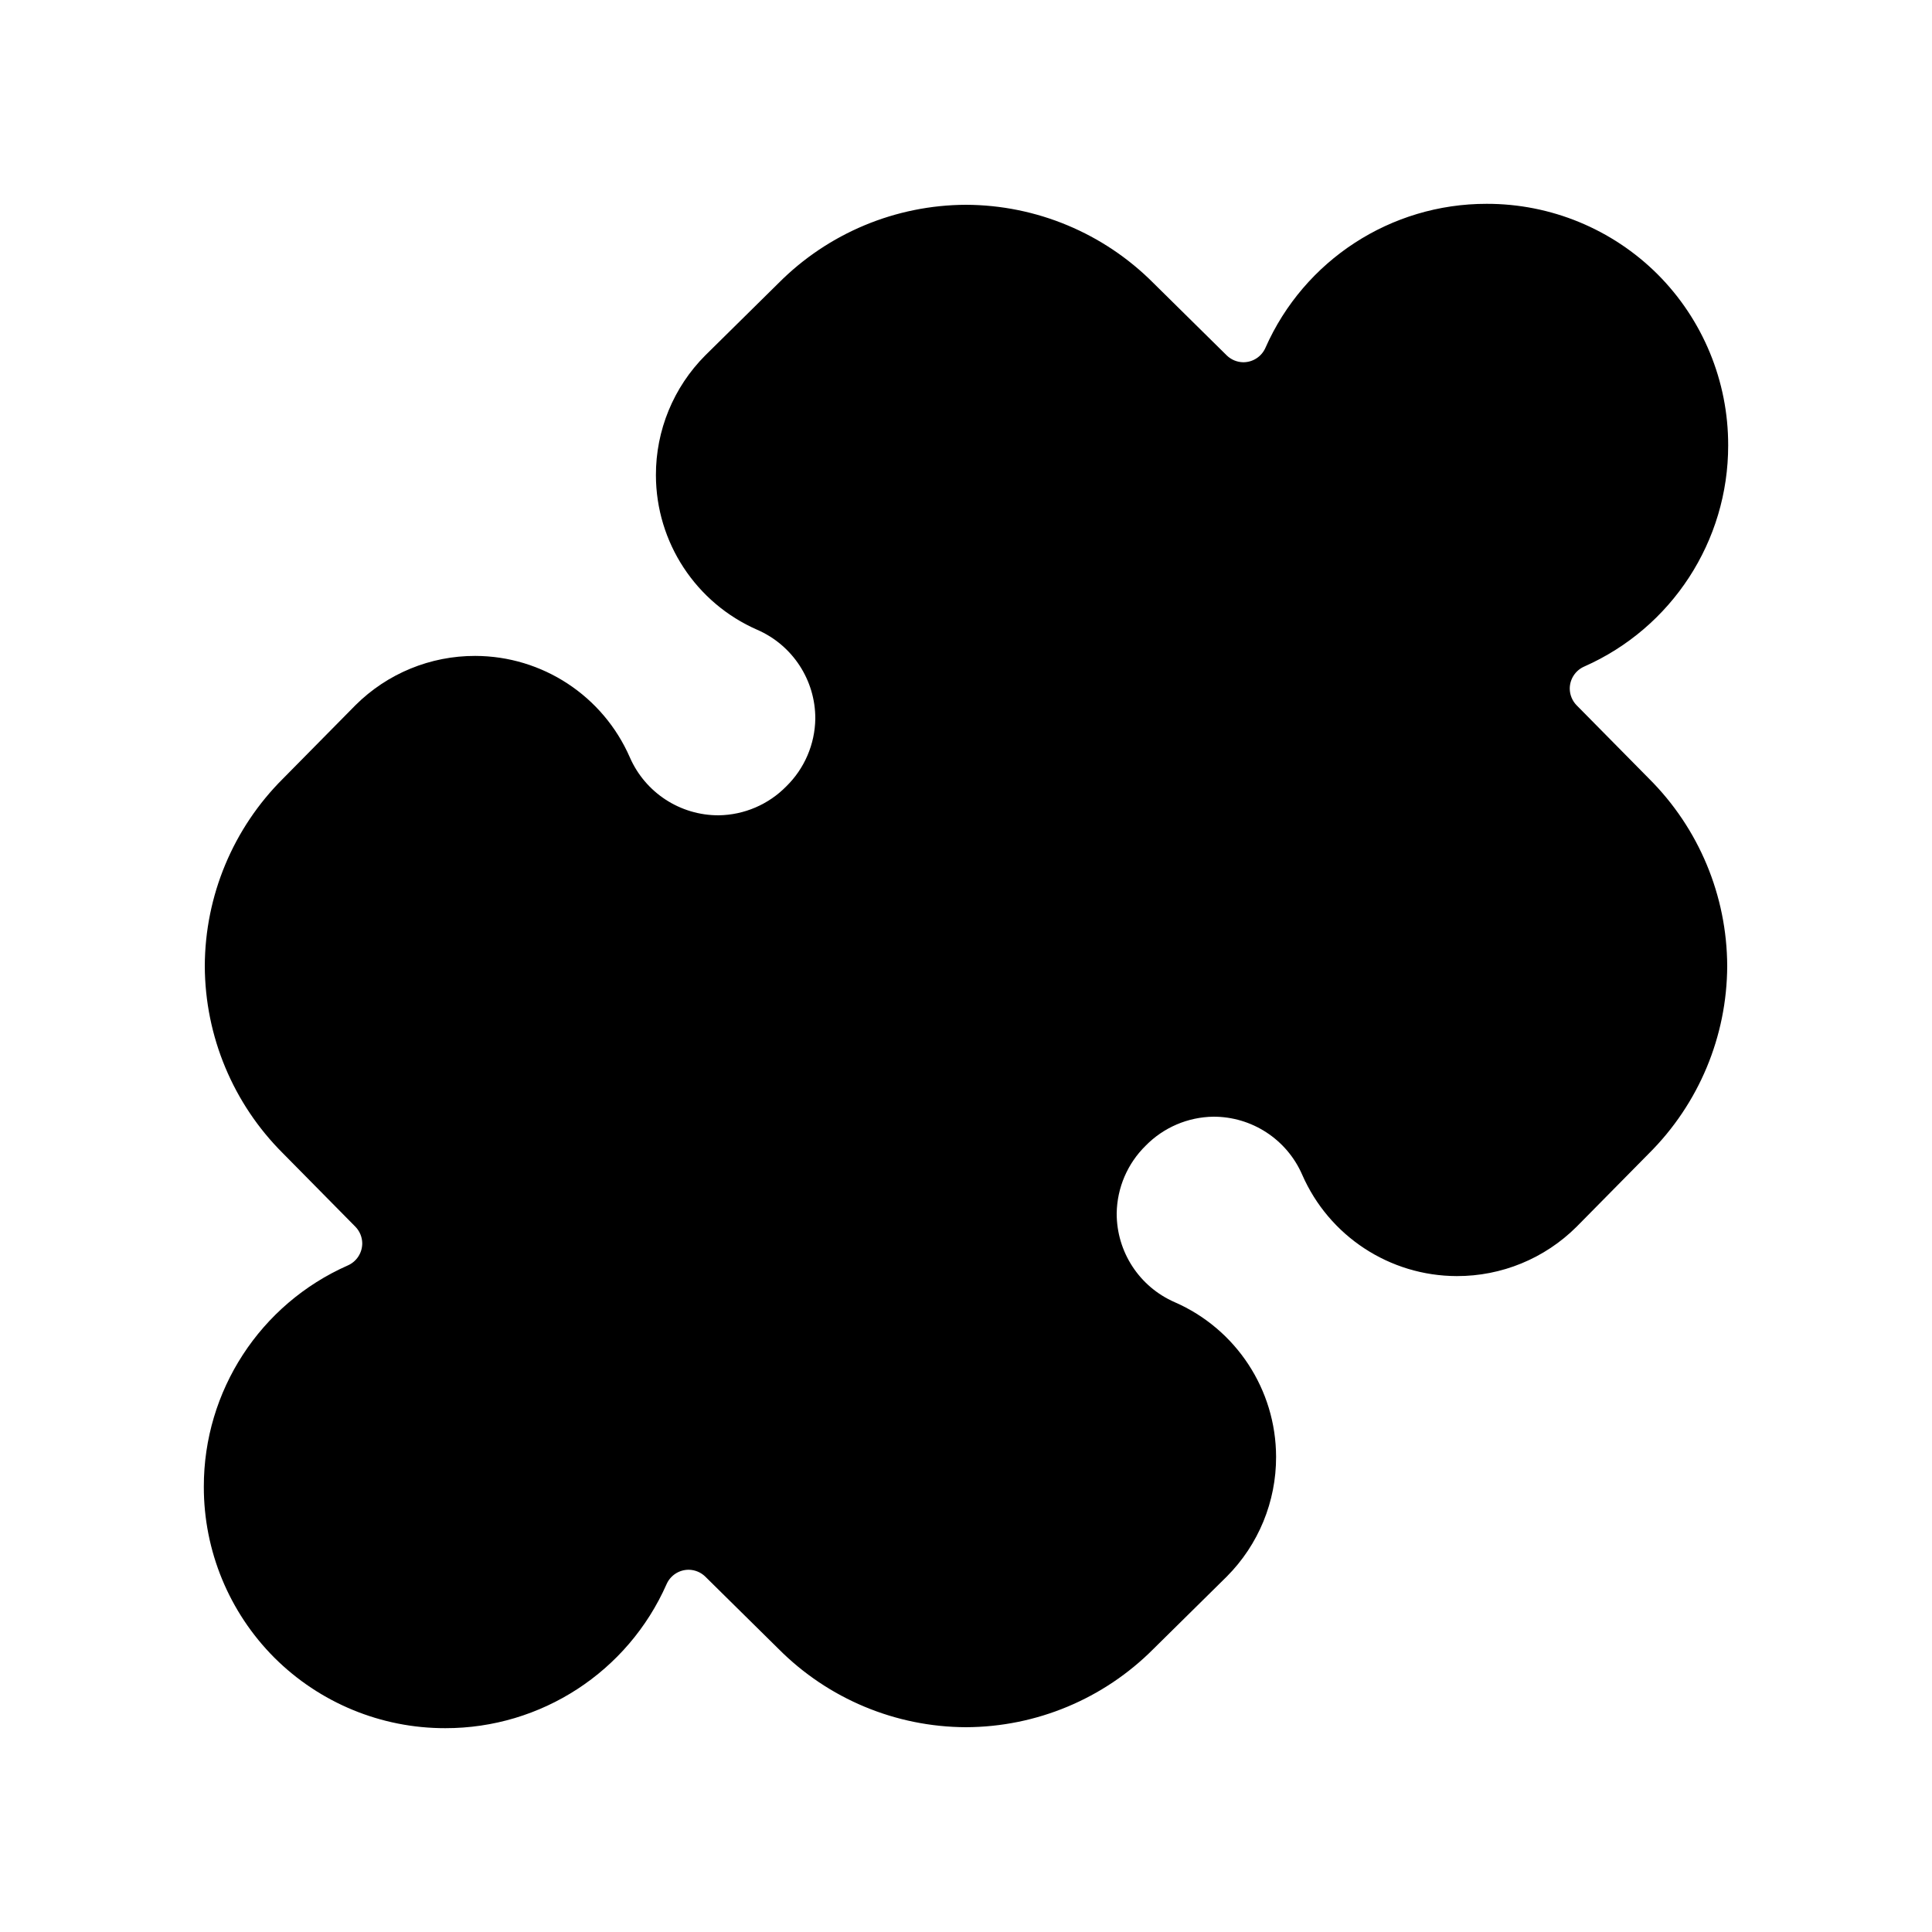
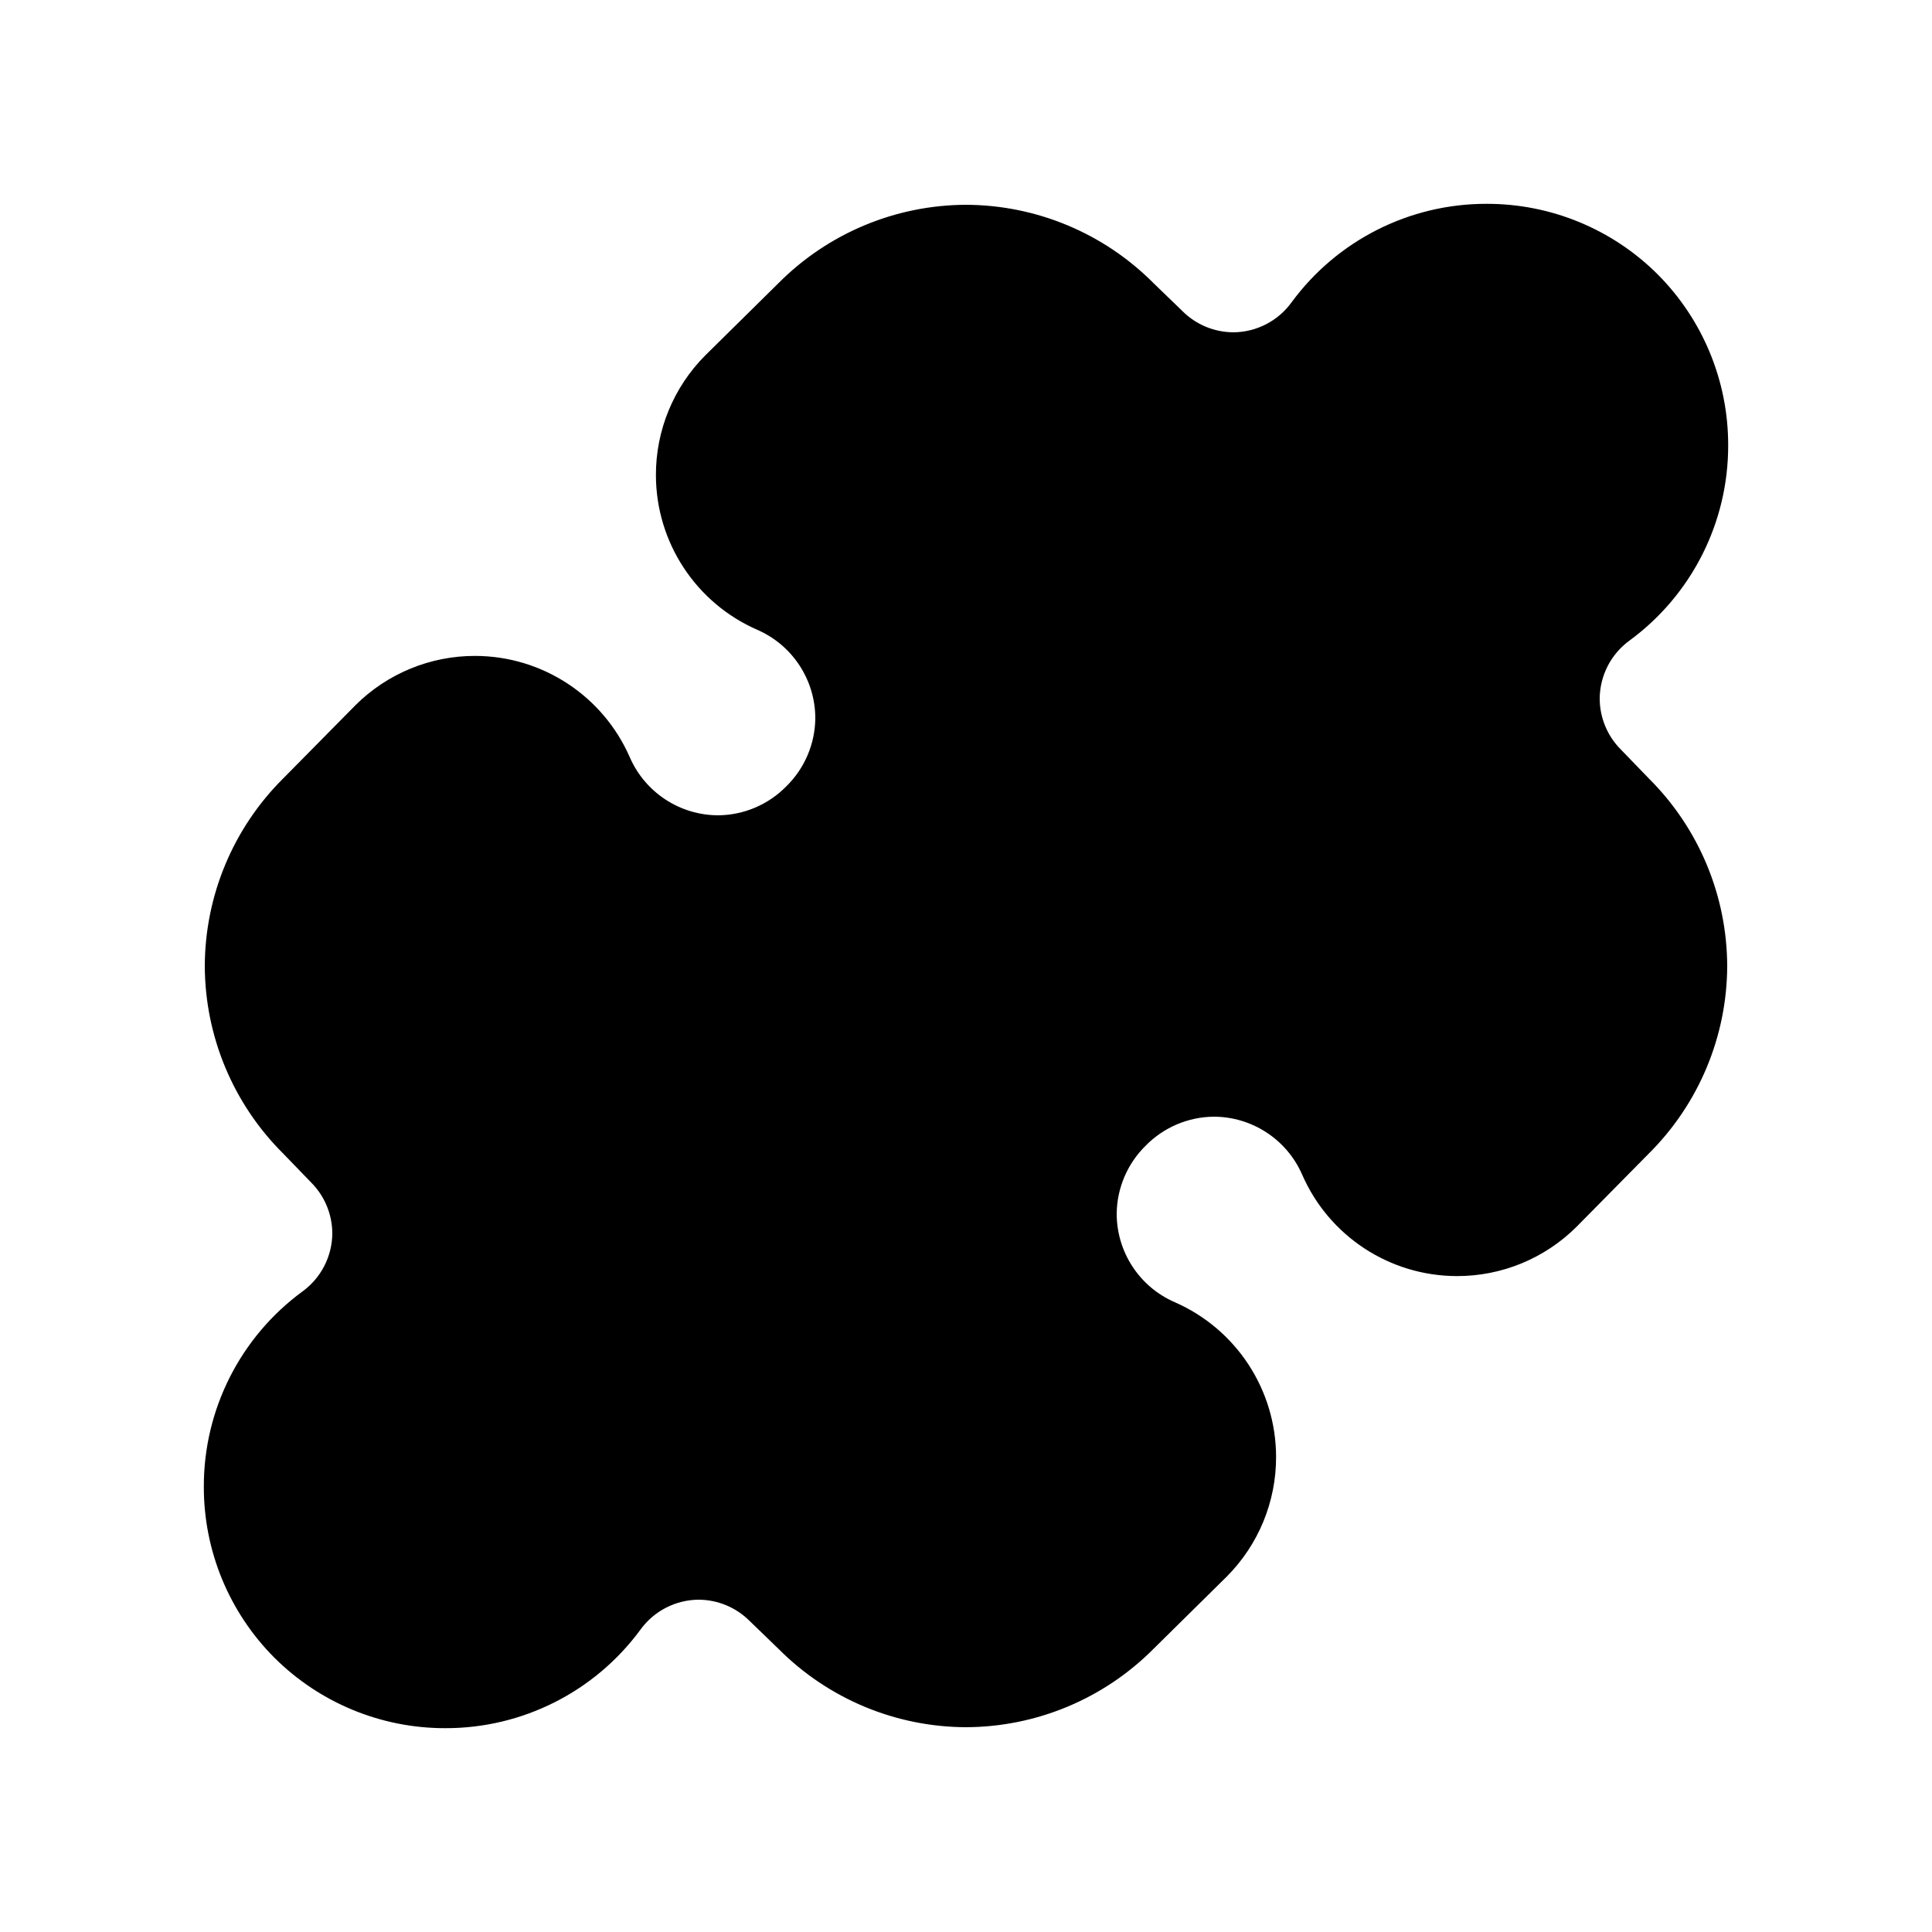
<svg xmlns="http://www.w3.org/2000/svg" viewBox="0 0 20 20" fill="none" stroke="currentColor" stroke-width="1.5" stroke-linecap="round" stroke-linejoin="round">
-   <path fill="currentColor" fill-rule="evenodd" stroke="none" d="M8.06 2.93A2.75 2.75 0 0 1 10 2.12A2.75 2.75 0 0 1 11.94 2.93L12.7 3.68A0.25 0.25 0 0 0 12.87 3.75A0.25 0.25 0 0 0 13.1 3.6A2.5 2.5 0 0 1 15.39 2.11A2.5 2.5 0 0 1 17.16 2.84A2.5 2.5 0 0 1 17.89 4.61A2.5 2.5 0 0 1 16.4 6.9A0.25 0.25 0 0 0 16.25 7.13A0.25 0.25 0 0 0 16.32 7.3L17.07 8.06A2.75 2.75 0 0 1 17.88 10A2.75 2.75 0 0 1 17.07 11.94L16.32 12.7A1.75 1.75 0 0 1 15.08 13.21A1.75 1.75 0 0 1 13.48 12.16A1 1 0 0 0 12.56 11.56A1 1 0 0 0 11.86 11.86A1 1 0 0 0 11.56 12.56A1 1 0 0 0 12.16 13.48A1.75 1.75 0 0 1 13.21 15.08A1.75 1.75 0 0 1 12.7 16.32L11.94 17.07A2.75 2.75 0 0 1 10 17.88A2.75 2.75 0 0 1 8.06 17.07L7.3 16.32A0.25 0.25 0 0 0 7.13 16.25A0.25 0.25 0 0 0 6.9 16.4A2.5 2.5 0 0 1 4.61 17.89A2.5 2.5 0 0 1 2.84 17.16A2.5 2.5 0 0 1 2.11 15.39A2.5 2.5 0 0 1 3.6 13.1A0.25 0.25 0 0 0 3.75 12.87A0.25 0.25 0 0 0 3.68 12.7L2.93 11.94A2.75 2.75 0 0 1 2.12 10A2.75 2.75 0 0 1 2.93 8.06L3.68 7.3A1.75 1.75 0 0 1 4.92 6.79A1.75 1.75 0 0 1 6.52 7.84A1 1 0 0 0 7.44 8.44A1 1 0 0 0 8.14 8.14A1 1 0 0 0 8.44 7.44A1 1 0 0 0 7.84 6.52A1.75 1.75 0 0 1 6.79 4.92A1.75 1.75 0 0 1 7.3 3.68Z" />
+   <path fill="currentColor" fill-rule="evenodd" stroke="none" d="M8.06 2.93A2.75 2.75 0 0 1 10 2.12A2.75 2.75 0 0 1 11.94 2.93L12.24 3.22A0.75 0.75 0 0 0 12.77 3.44A0.75 0.75 0 0 0 13.37 3.13A2.5 2.5 0 0 1 15.39 2.11A2.5 2.5 0 0 1 17.16 2.84A2.5 2.5 0 0 1 17.89 4.61A2.5 2.5 0 0 1 16.87 6.63A0.75 0.75 0 0 0 16.56 7.23A0.75 0.75 0 0 0 16.78 7.76L17.07 8.06A2.75 2.75 0 0 1 17.88 10A2.75 2.75 0 0 1 17.07 11.94L16.32 12.7A1.75 1.75 0 0 1 15.08 13.21A1.75 1.75 0 0 1 13.48 12.16A1 1 0 0 0 12.56 11.56A1 1 0 0 0 11.86 11.86A1 1 0 0 0 11.56 12.56A1 1 0 0 0 12.16 13.48A1.75 1.75 0 0 1 13.21 15.08A1.75 1.75 0 0 1 12.7 16.32L11.94 17.07A2.75 2.75 0 0 1 10 17.88A2.75 2.75 0 0 1 8.06 17.07L7.76 16.78A0.75 0.75 0 0 0 7.23 16.56A0.75 0.75 0 0 0 6.63 16.87A2.5 2.5 0 0 1 4.61 17.89A2.5 2.5 0 0 1 2.84 17.16A2.5 2.5 0 0 1 2.11 15.39A2.5 2.5 0 0 1 3.13 13.37A0.75 0.75 0 0 0 3.44 12.77A0.75 0.75 0 0 0 3.22 12.24L2.93 11.94A2.75 2.75 0 0 1 2.12 10A2.75 2.75 0 0 1 2.93 8.06L3.68 7.3A1.75 1.75 0 0 1 4.92 6.79A1.75 1.75 0 0 1 6.52 7.84A1 1 0 0 0 7.44 8.44A1 1 0 0 0 8.14 8.14A1 1 0 0 0 8.44 7.44A1 1 0 0 0 7.84 6.52A1.75 1.75 0 0 1 6.79 4.92A1.75 1.75 0 0 1 7.3 3.68Z" />
</svg>
